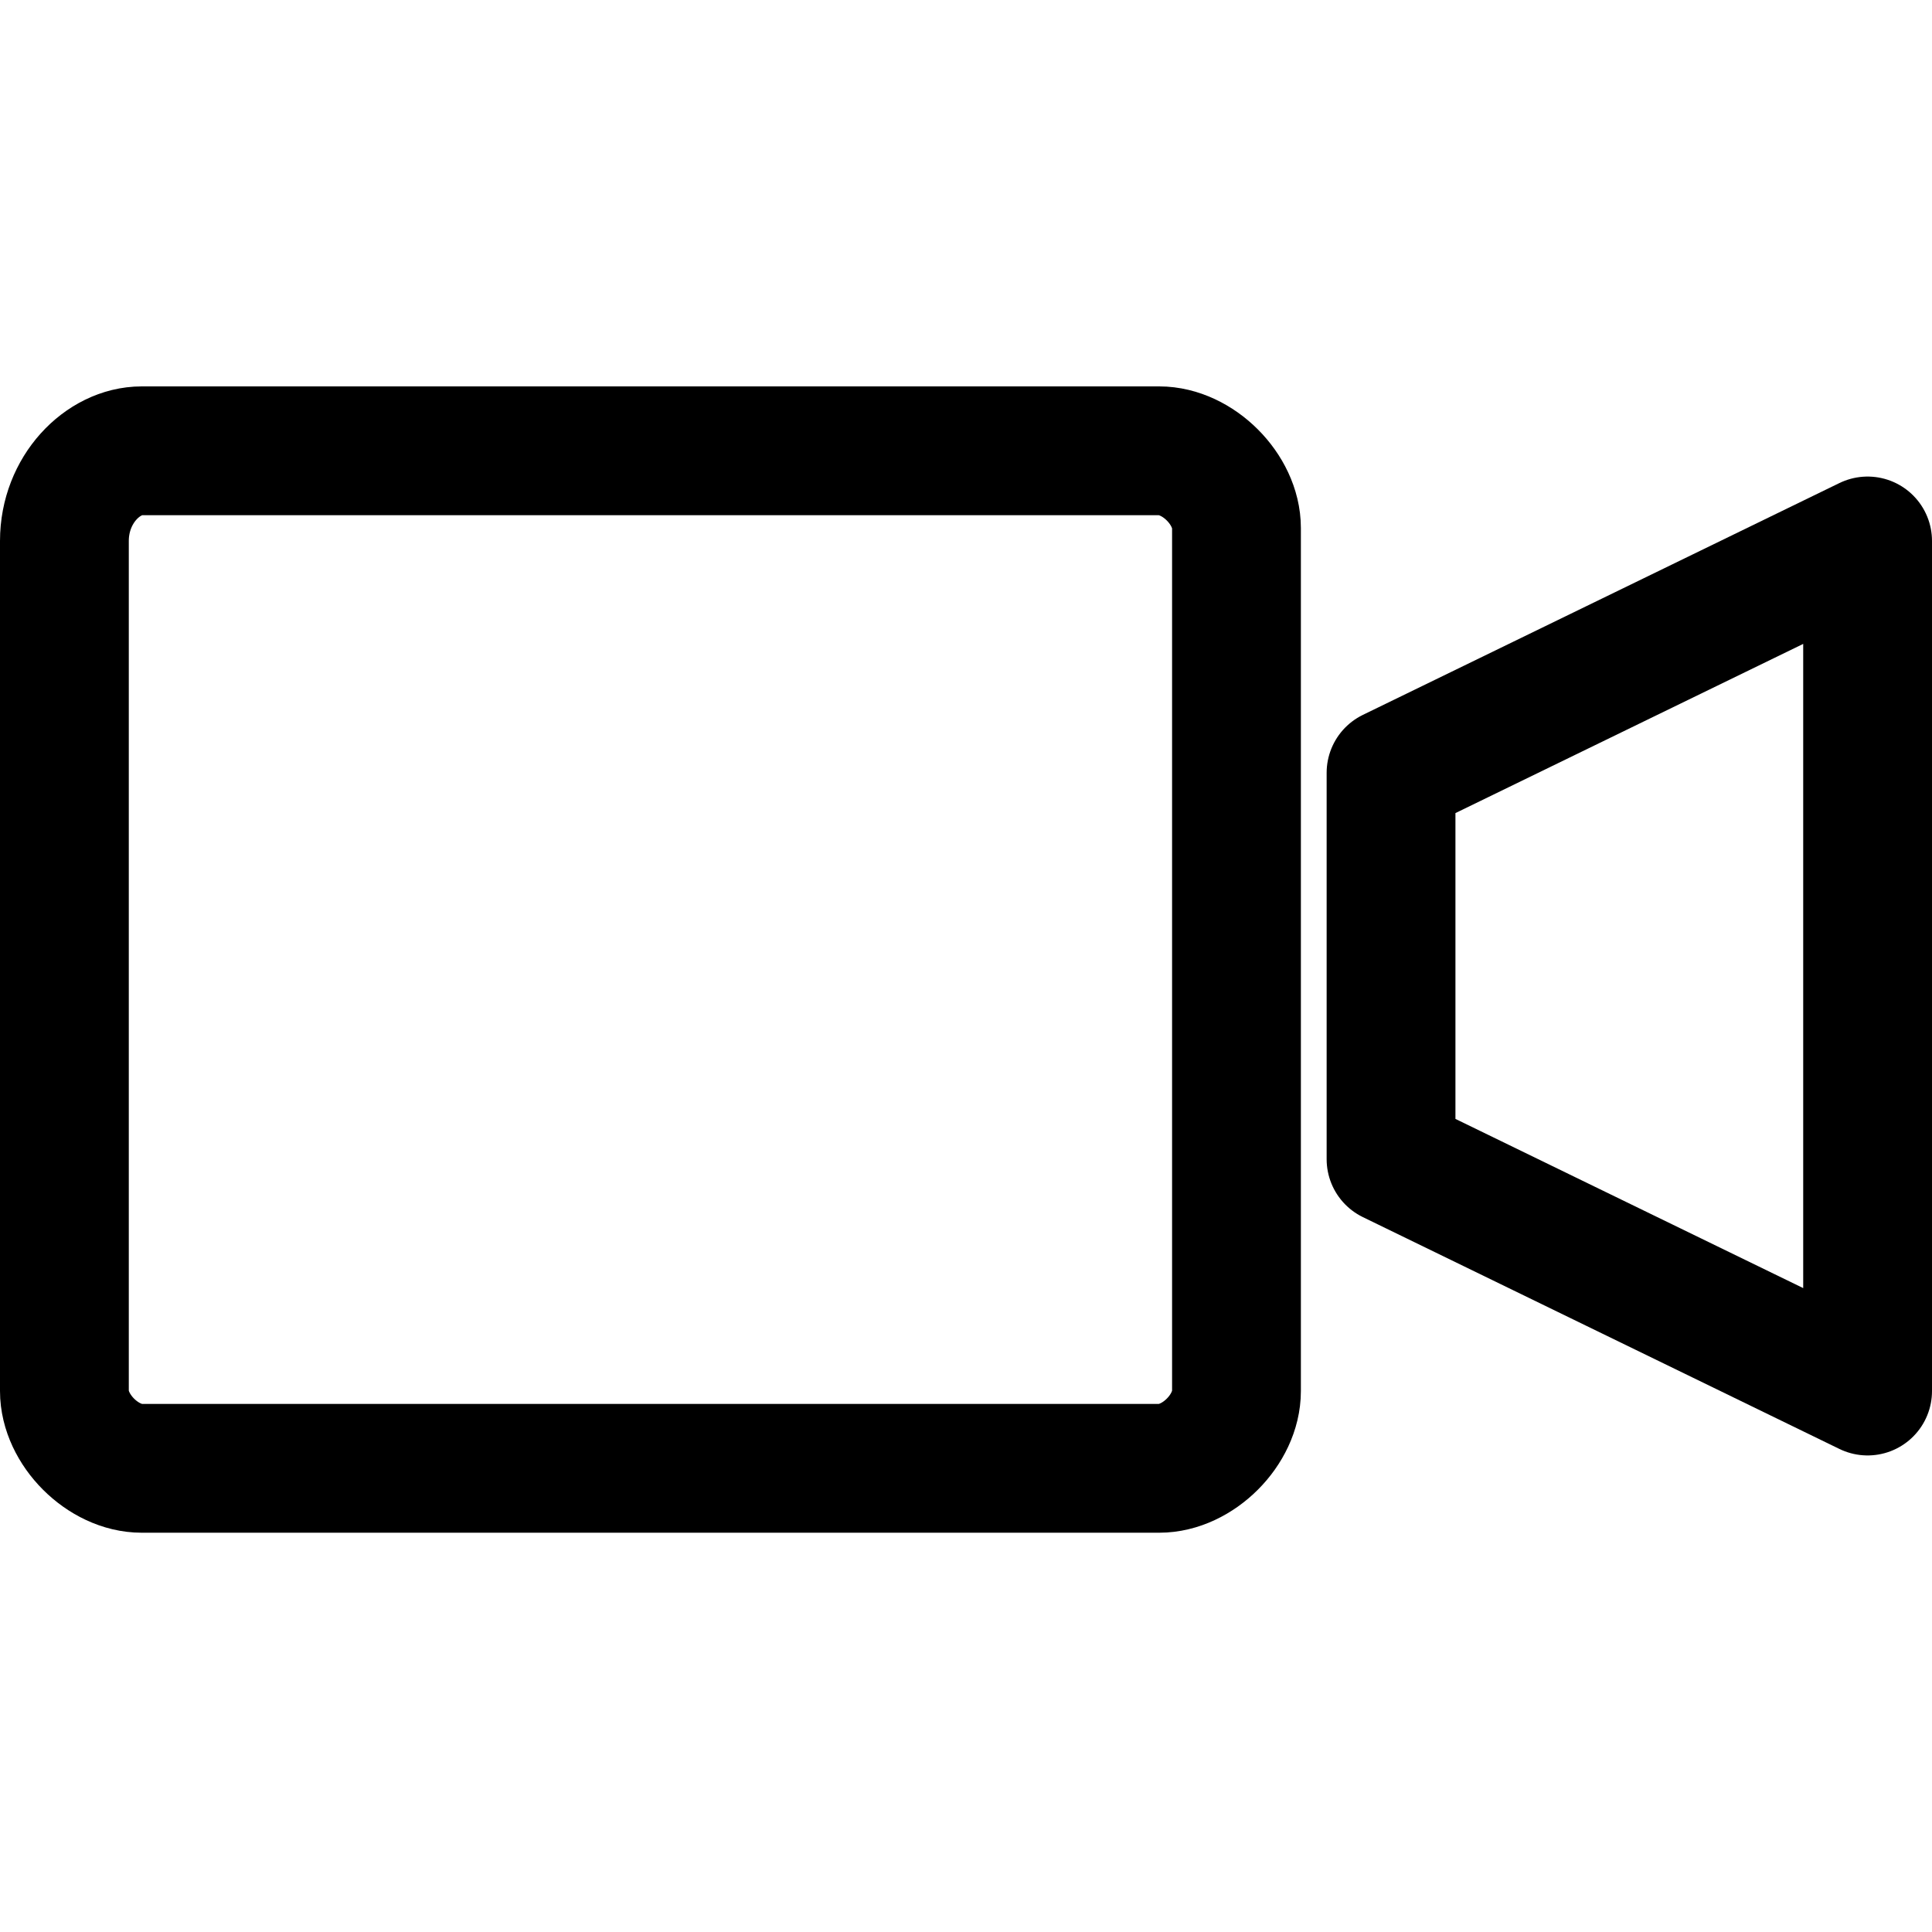
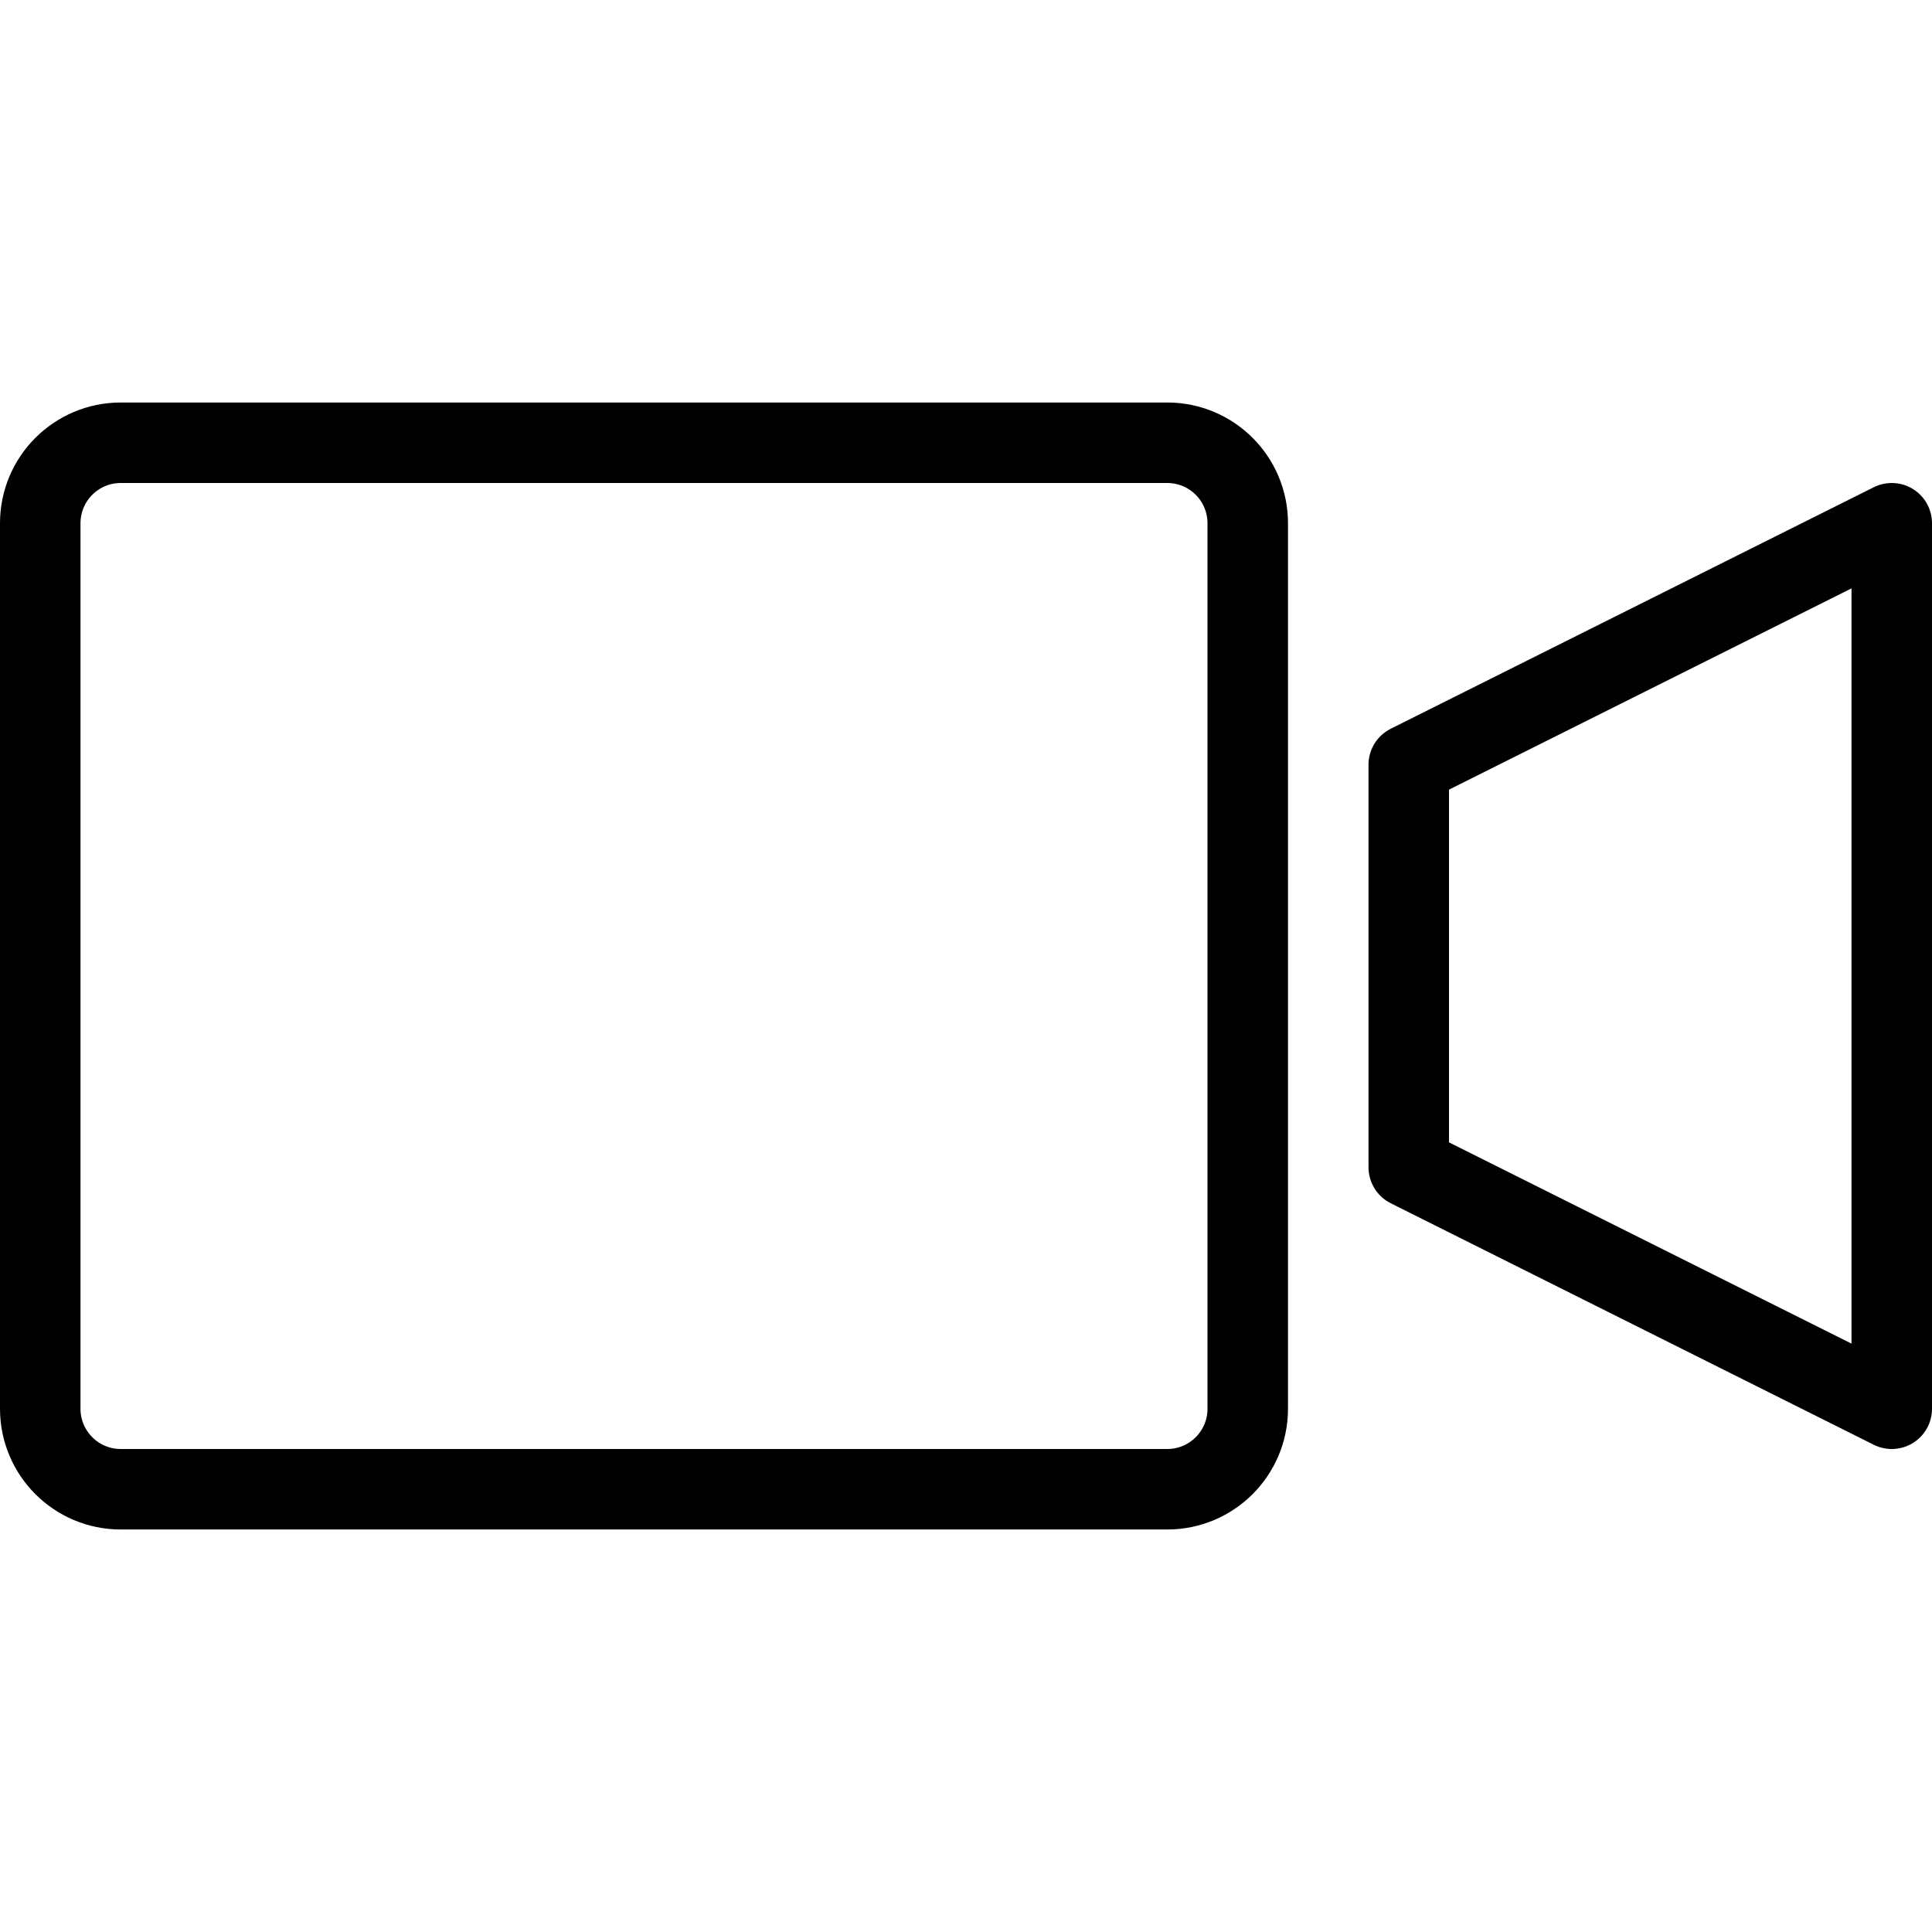
- <svg xmlns="http://www.w3.org/2000/svg" version="1.1" id="Laag_1" x="0px" y="0px" viewBox="0 0 15 15" style="enable-background:new 0 0 15 15;" xml:space="preserve">
-   <style type="text/css">
- 	.st0{fill:none;stroke:#000000;stroke-width:1;stroke-linecap:round;stroke-linejoin:round;}
- </style>
-   <g>
-     <path class="st0" d="M1.1,3.5H9c0.3,0,0.6,0.3,0.6,0.6v6.7c0,0.3-0.3,0.6-0.6,0.6H1.1c-0.3,0-0.6-0.3-0.6-0.6V4.2   C0.5,3.8,0.8,3.5,1.1,3.5z" />
-     <polygon class="st0" points="14.5,10.8 10.8,9 10.8,6 14.5,4.2  " />
+ <svg xmlns="http://www.w3.org/2000/svg" viewBox="0 0 24 24">
+   <g stroke-linecap="round" stroke="#000" fill="none" stroke-linejoin="round">
+     <rect width="15" height="13" x=".5" y="5.5" rx="1" />
+     <path d="M23.5 17.5l-6-3 0-5 6-3 0 11Z" />
  </g>
</svg>
